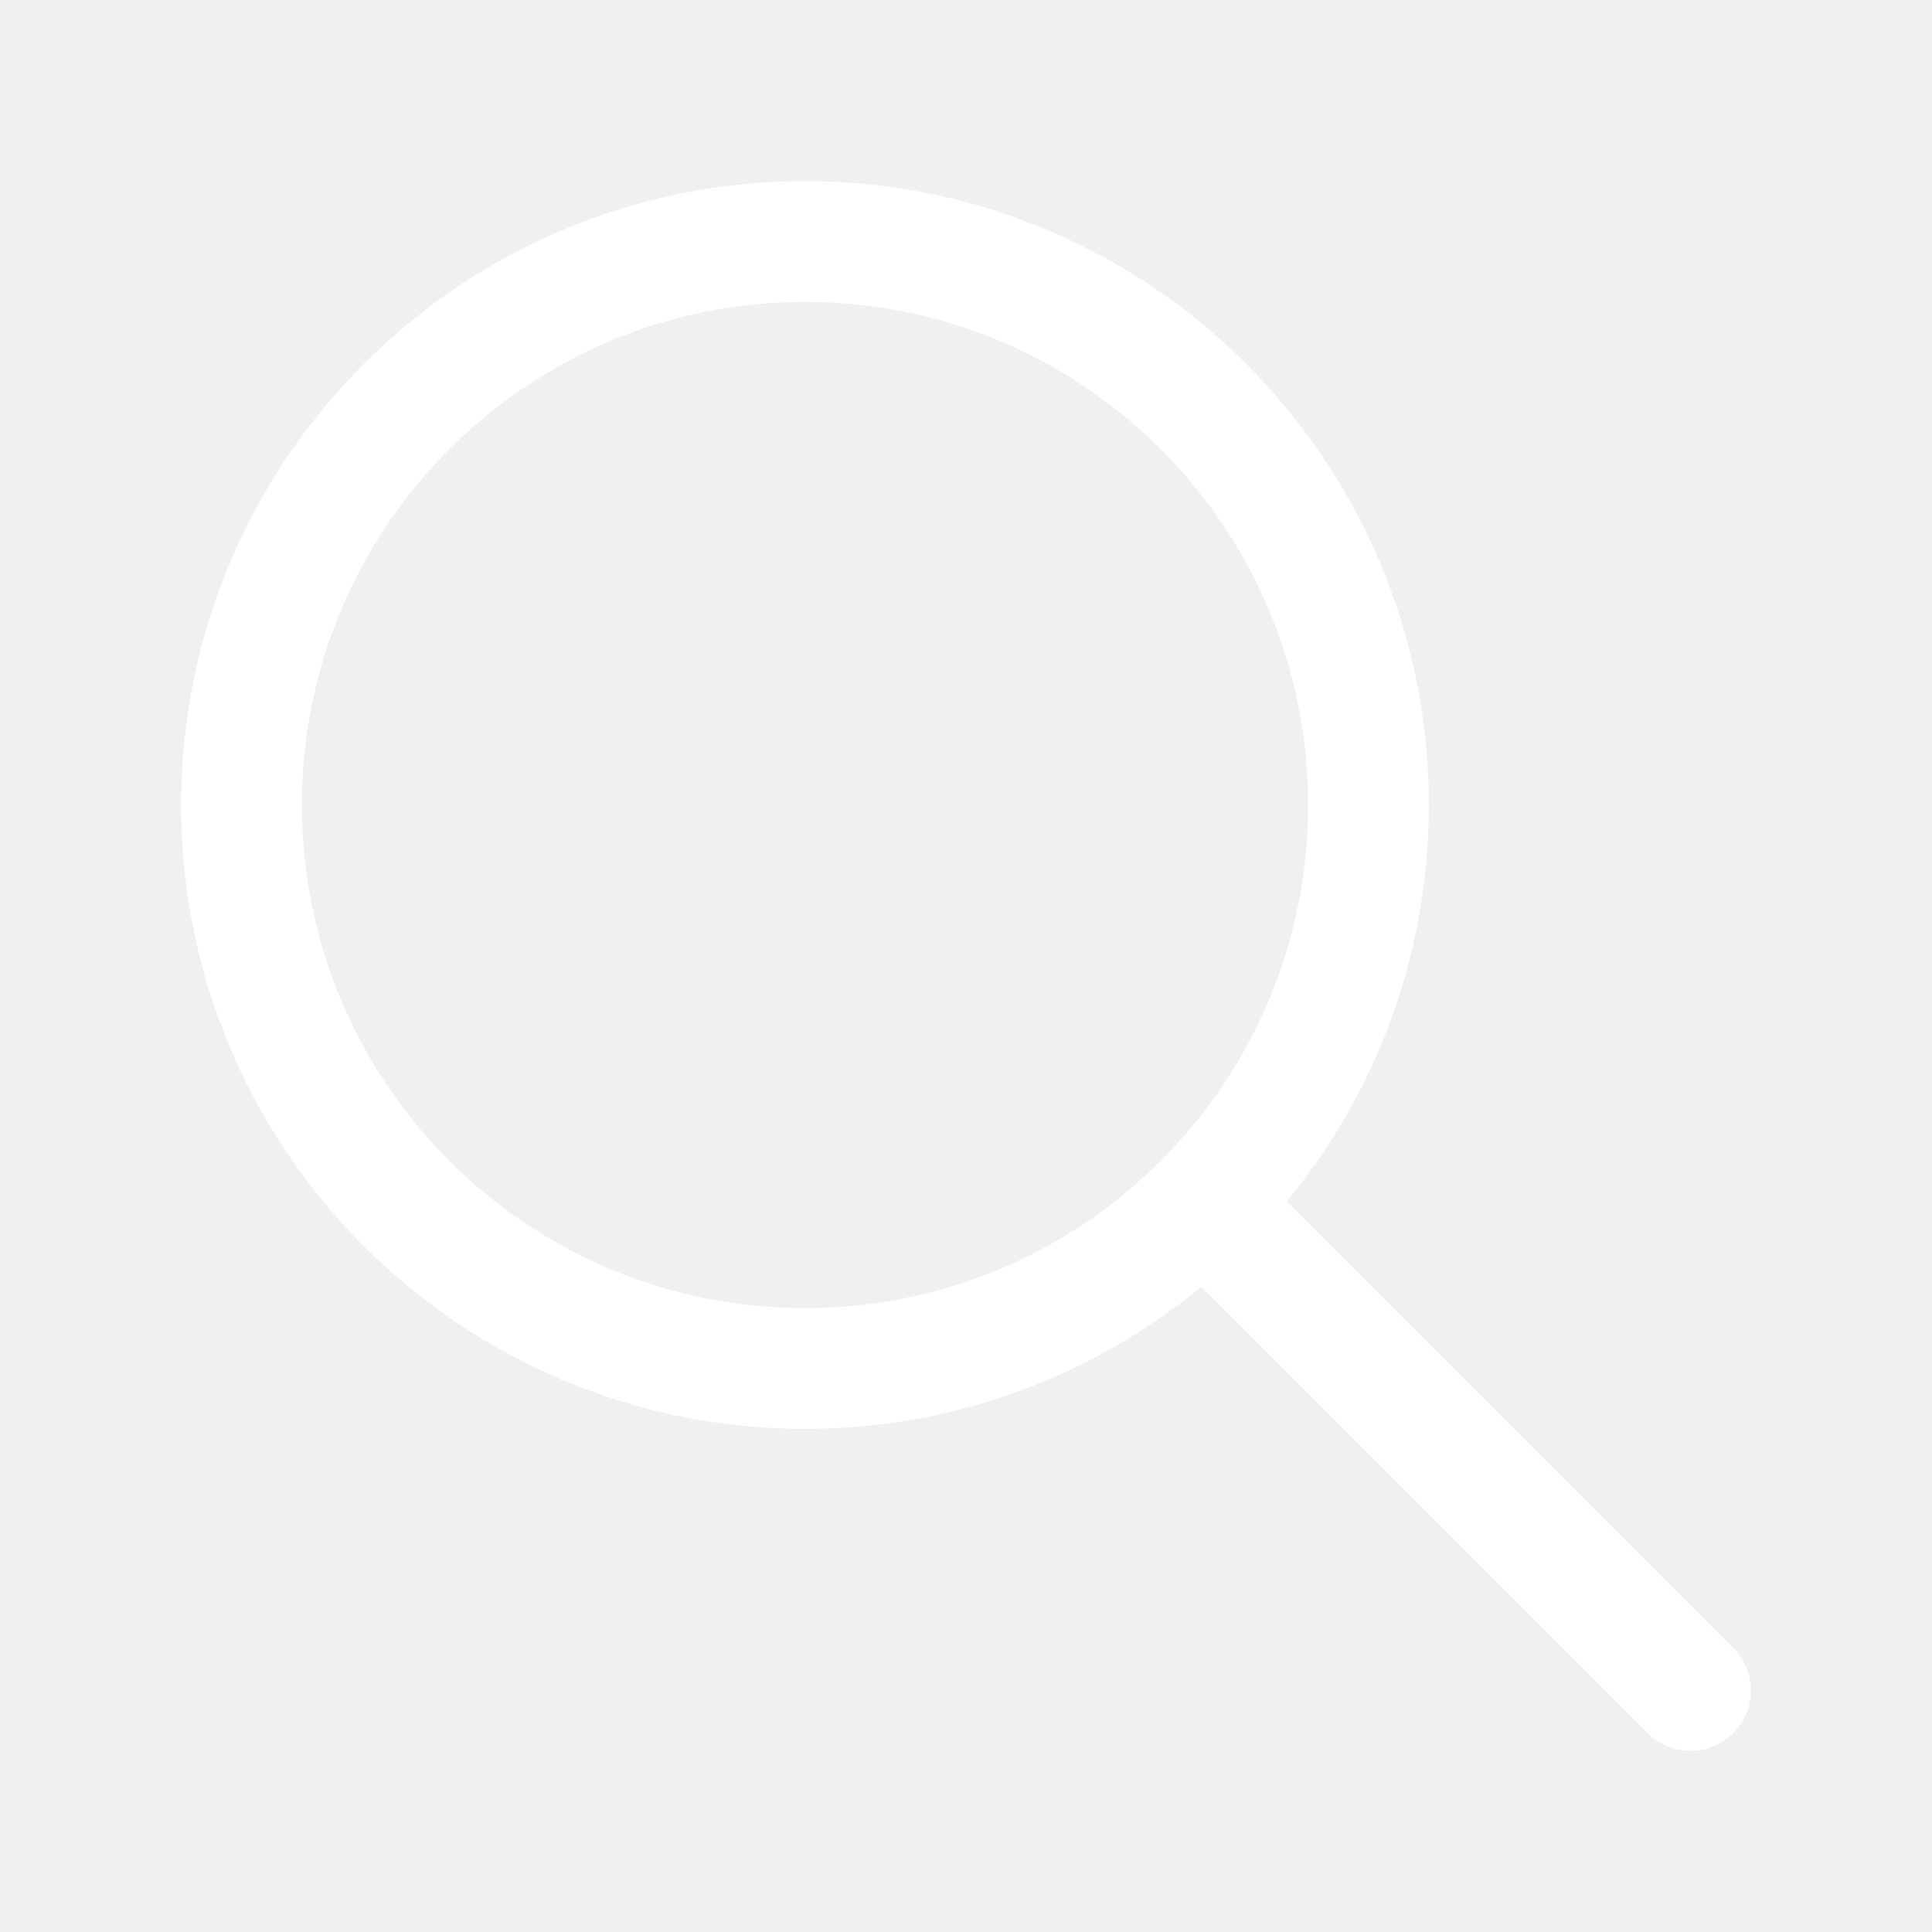
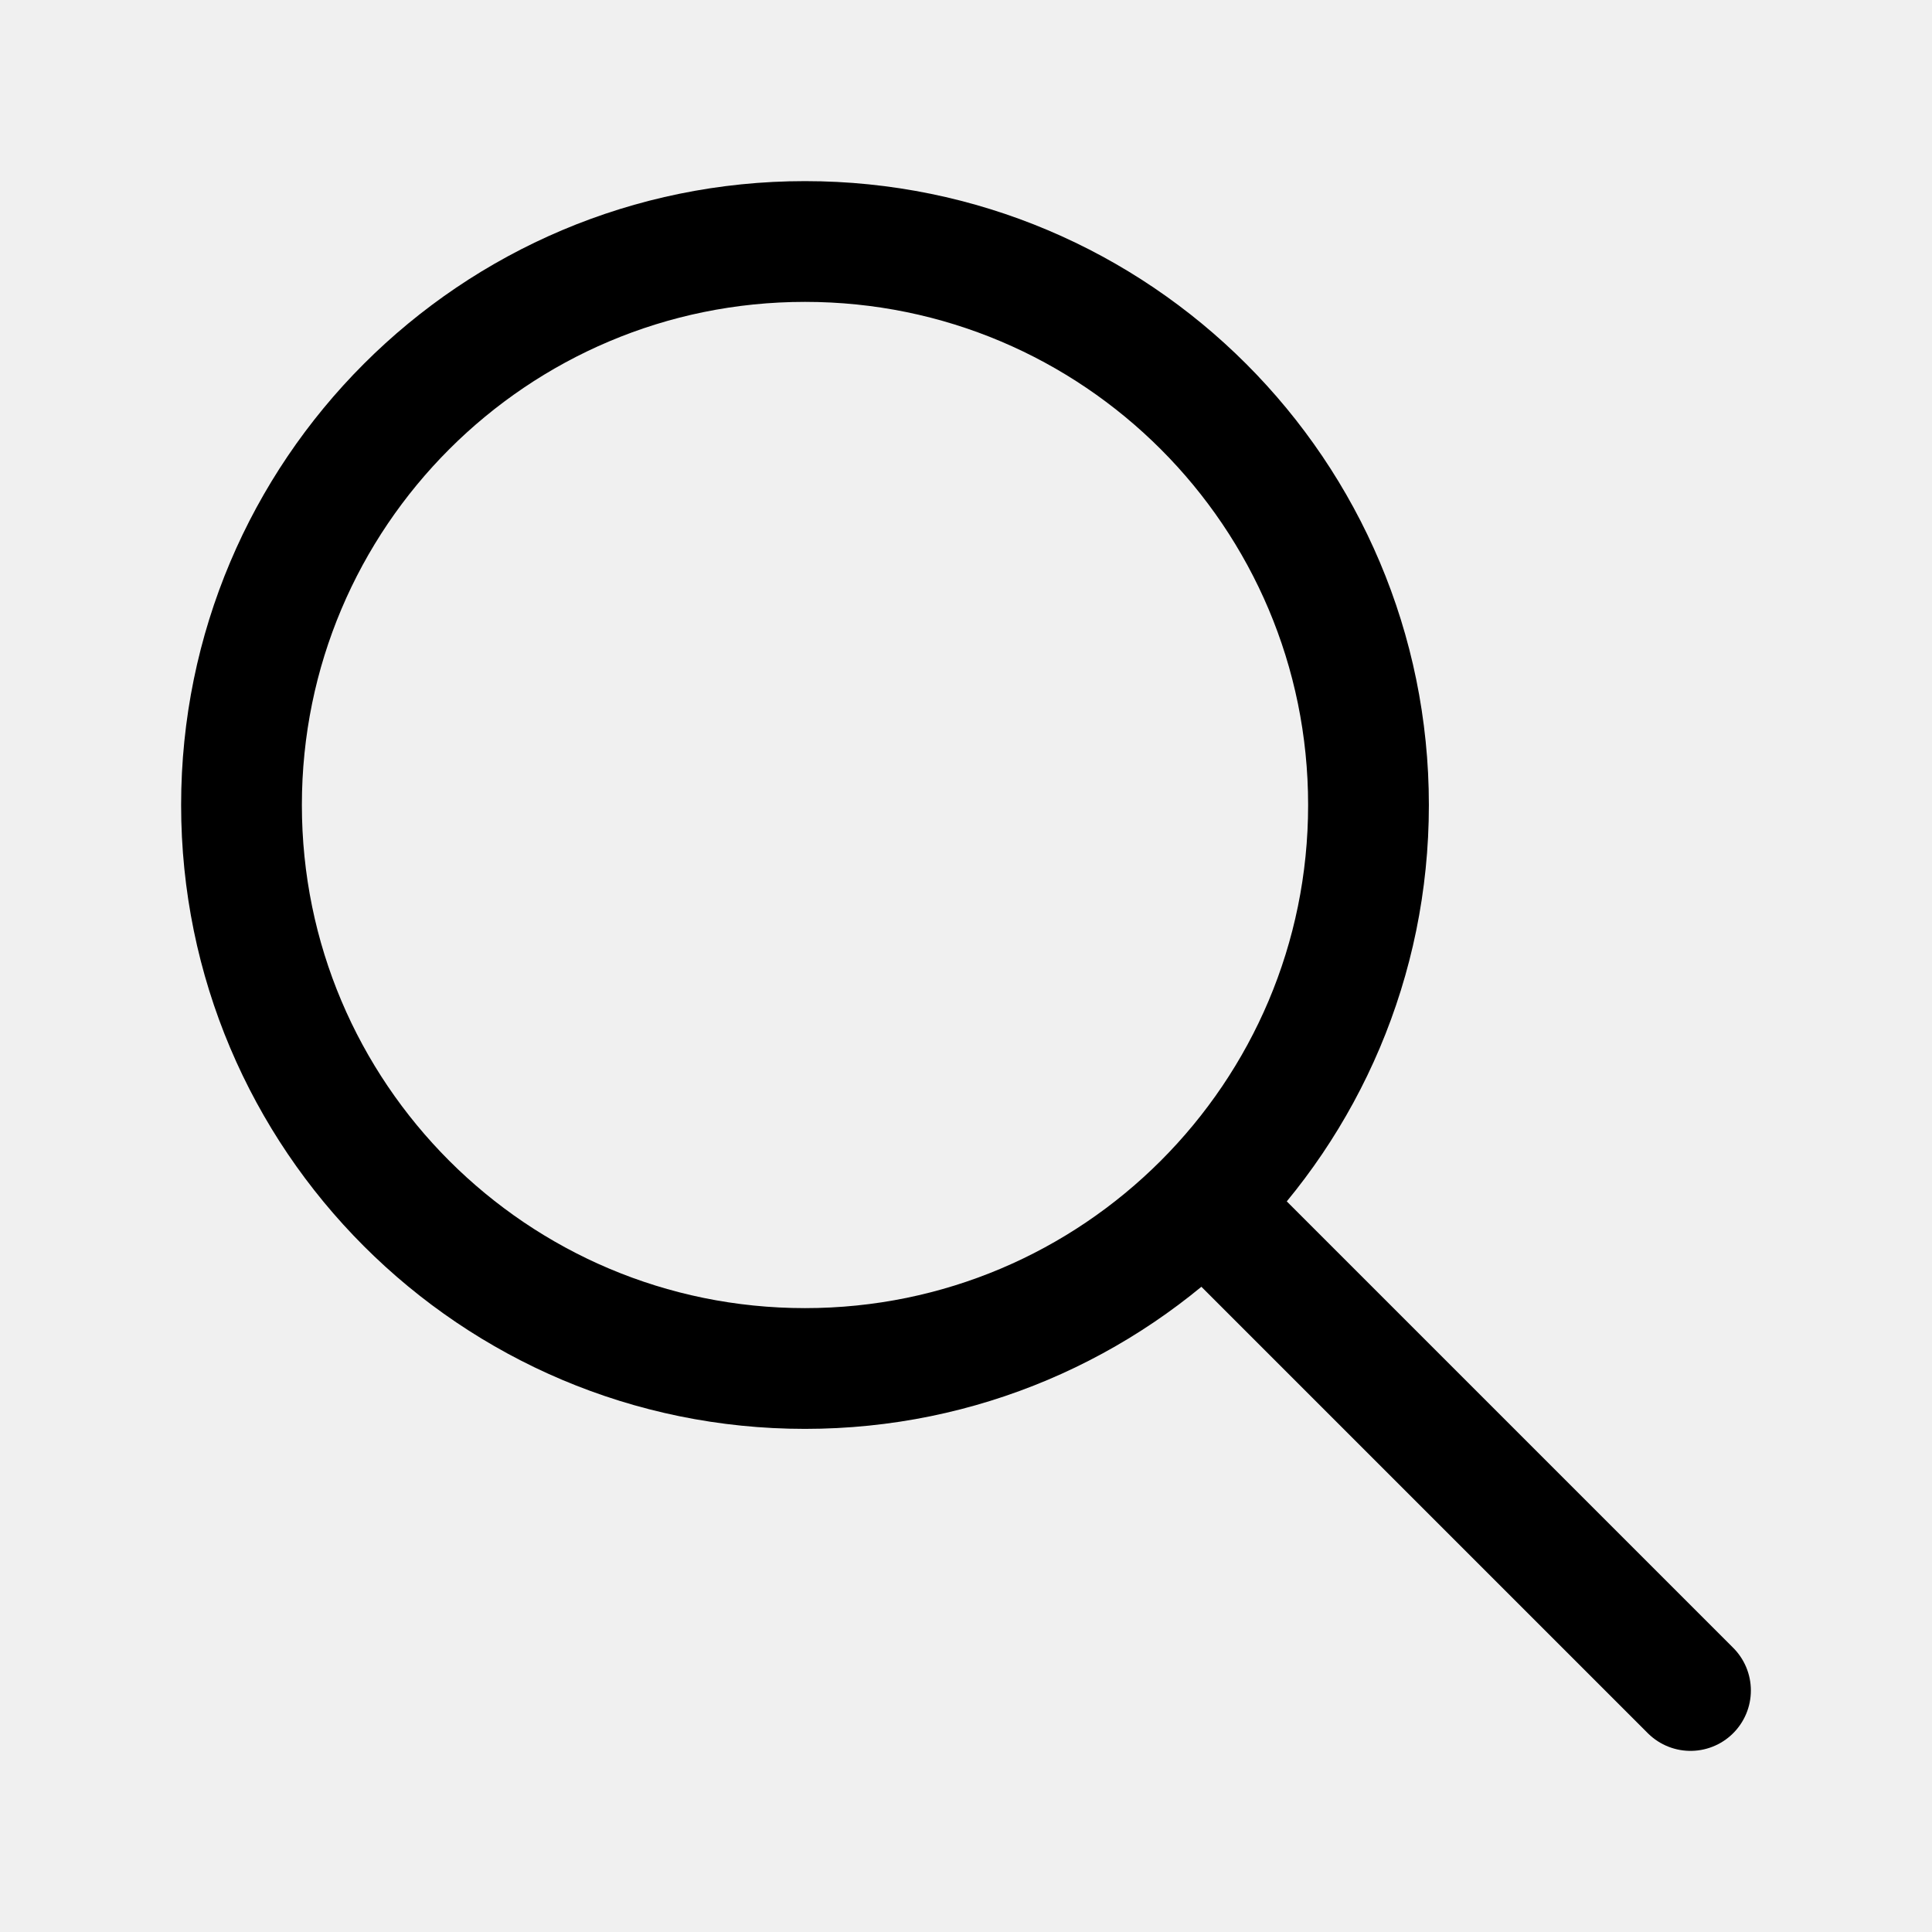
- <svg xmlns="http://www.w3.org/2000/svg" class="icon icon-tabler icon-tabler-search" width="20" height="20" viewBox="0 0 24 24" stroke-width="1.5" stroke="#ffffff" fill="none" stroke-linecap="round" stroke-linejoin="round">
+ <svg xmlns="http://www.w3.org/2000/svg" class="icon icon-tabler icon-tabler-search" width="20" height="20" viewBox="0 0 24 24" stroke-width="1.5" stroke="#000000" fill="none" stroke-linecap="round" stroke-linejoin="round">
  <path stroke="none" d="M0 0h24v24H0z" fill="none" />
  <circle cx="10" cy="10" r="7" />
  <line x1="21" y1="21" x2="15" y2="15" />
</svg>
